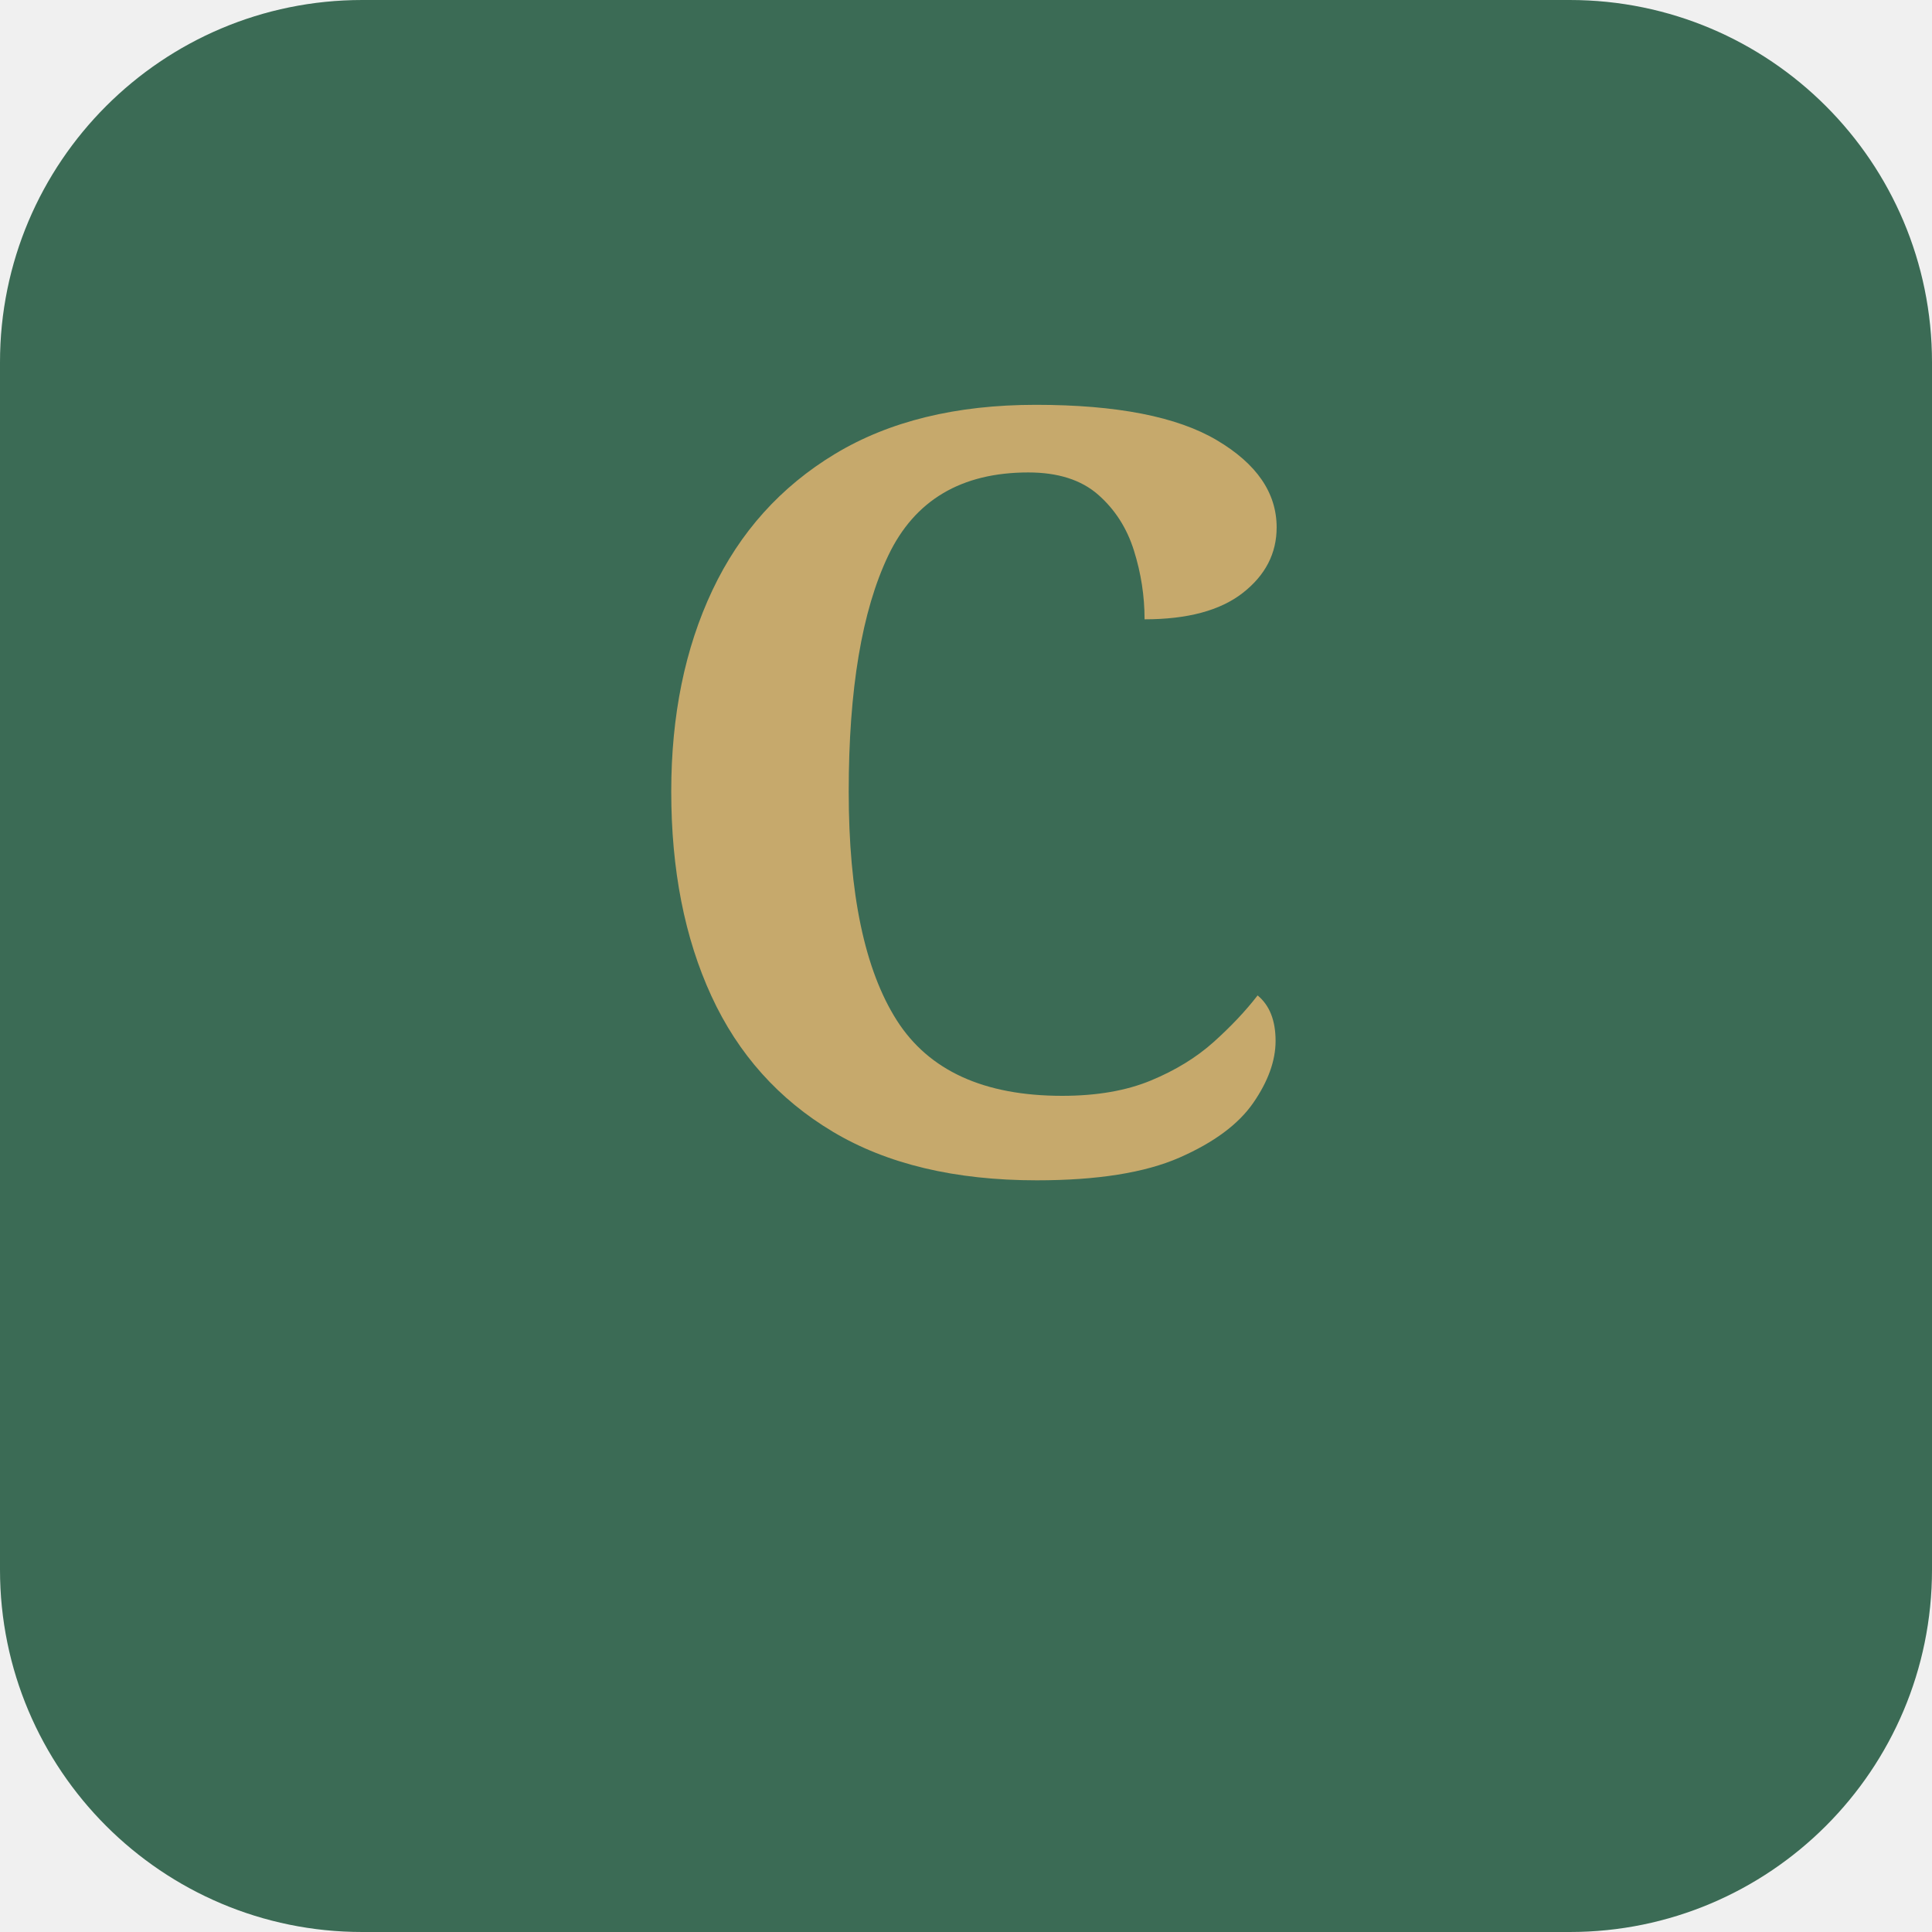
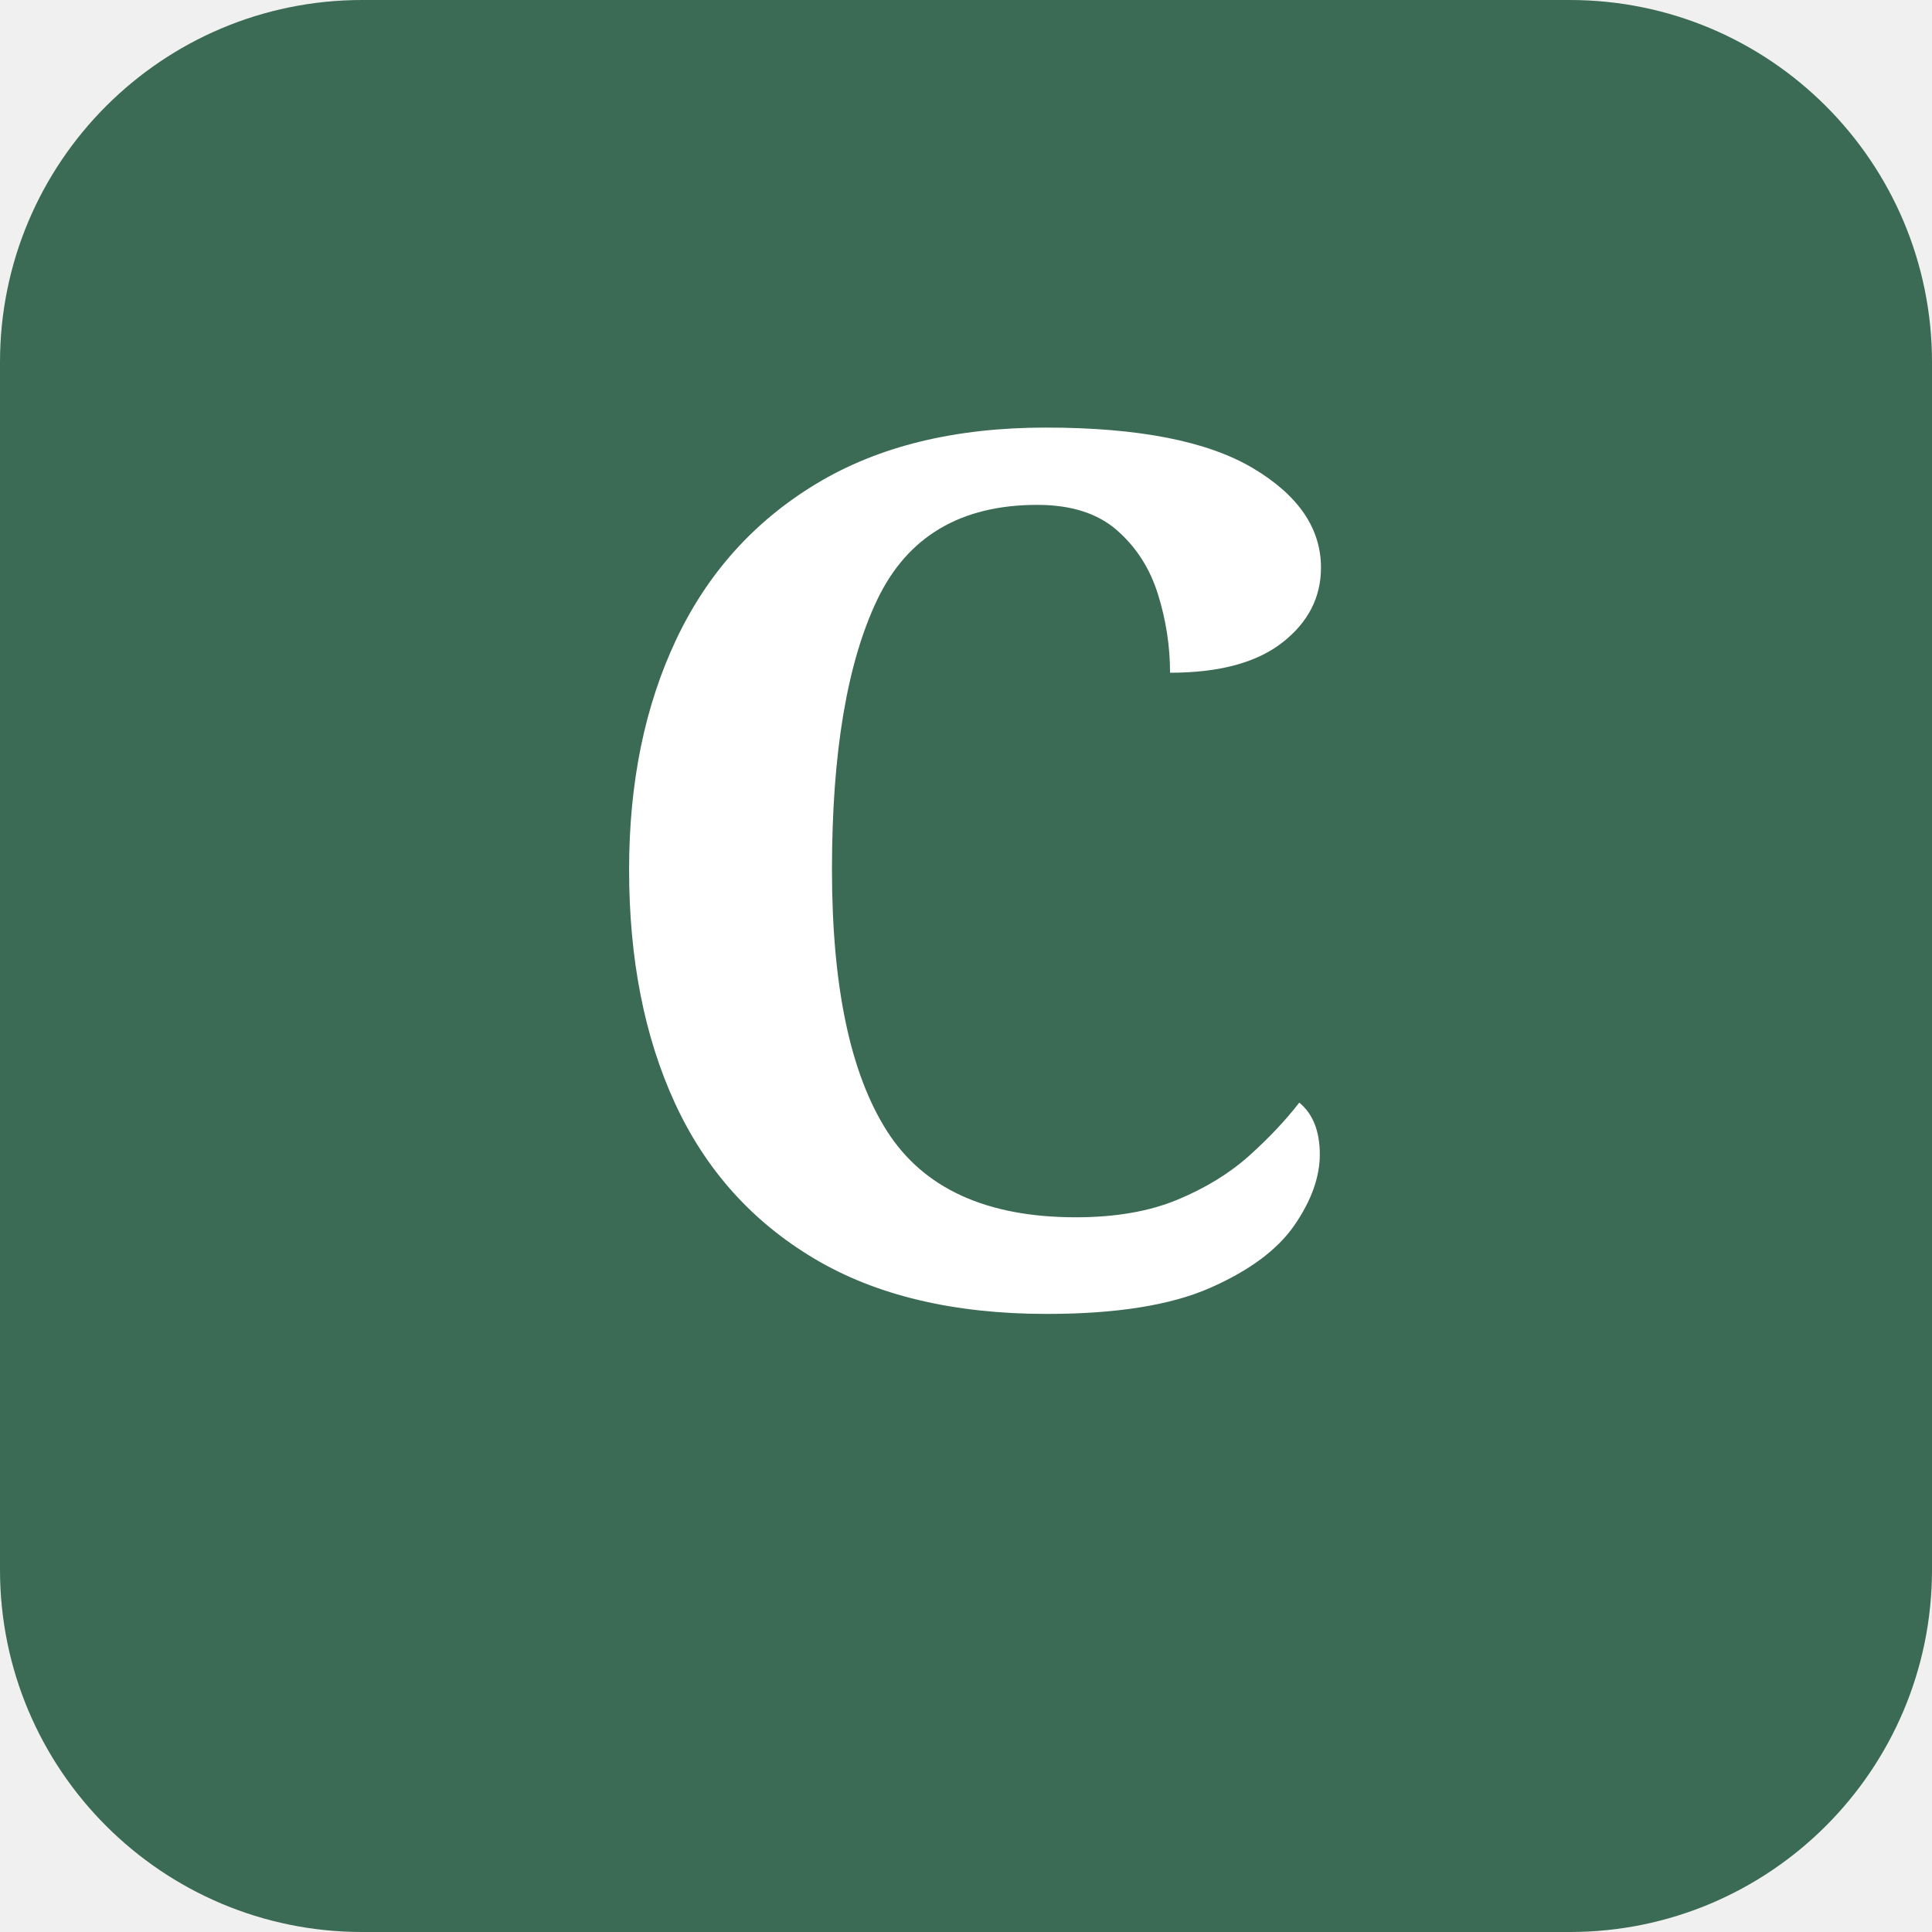
<svg xmlns="http://www.w3.org/2000/svg" viewBox="0 0 512 512">
  <rect width="512" height="512" rx="96" fill="#3B6B55" />
-   <text x="256" y="310" text-anchor="middle" font-family="Georgia, serif" font-size="280" font-weight="600" fill="#C6A96C">C</text>
+   <text x="256" y="345" text-anchor="middle" font-family="Georgia, serif" font-size="320" font-weight="600" fill="#FFFFFF">C</text>
</svg>
